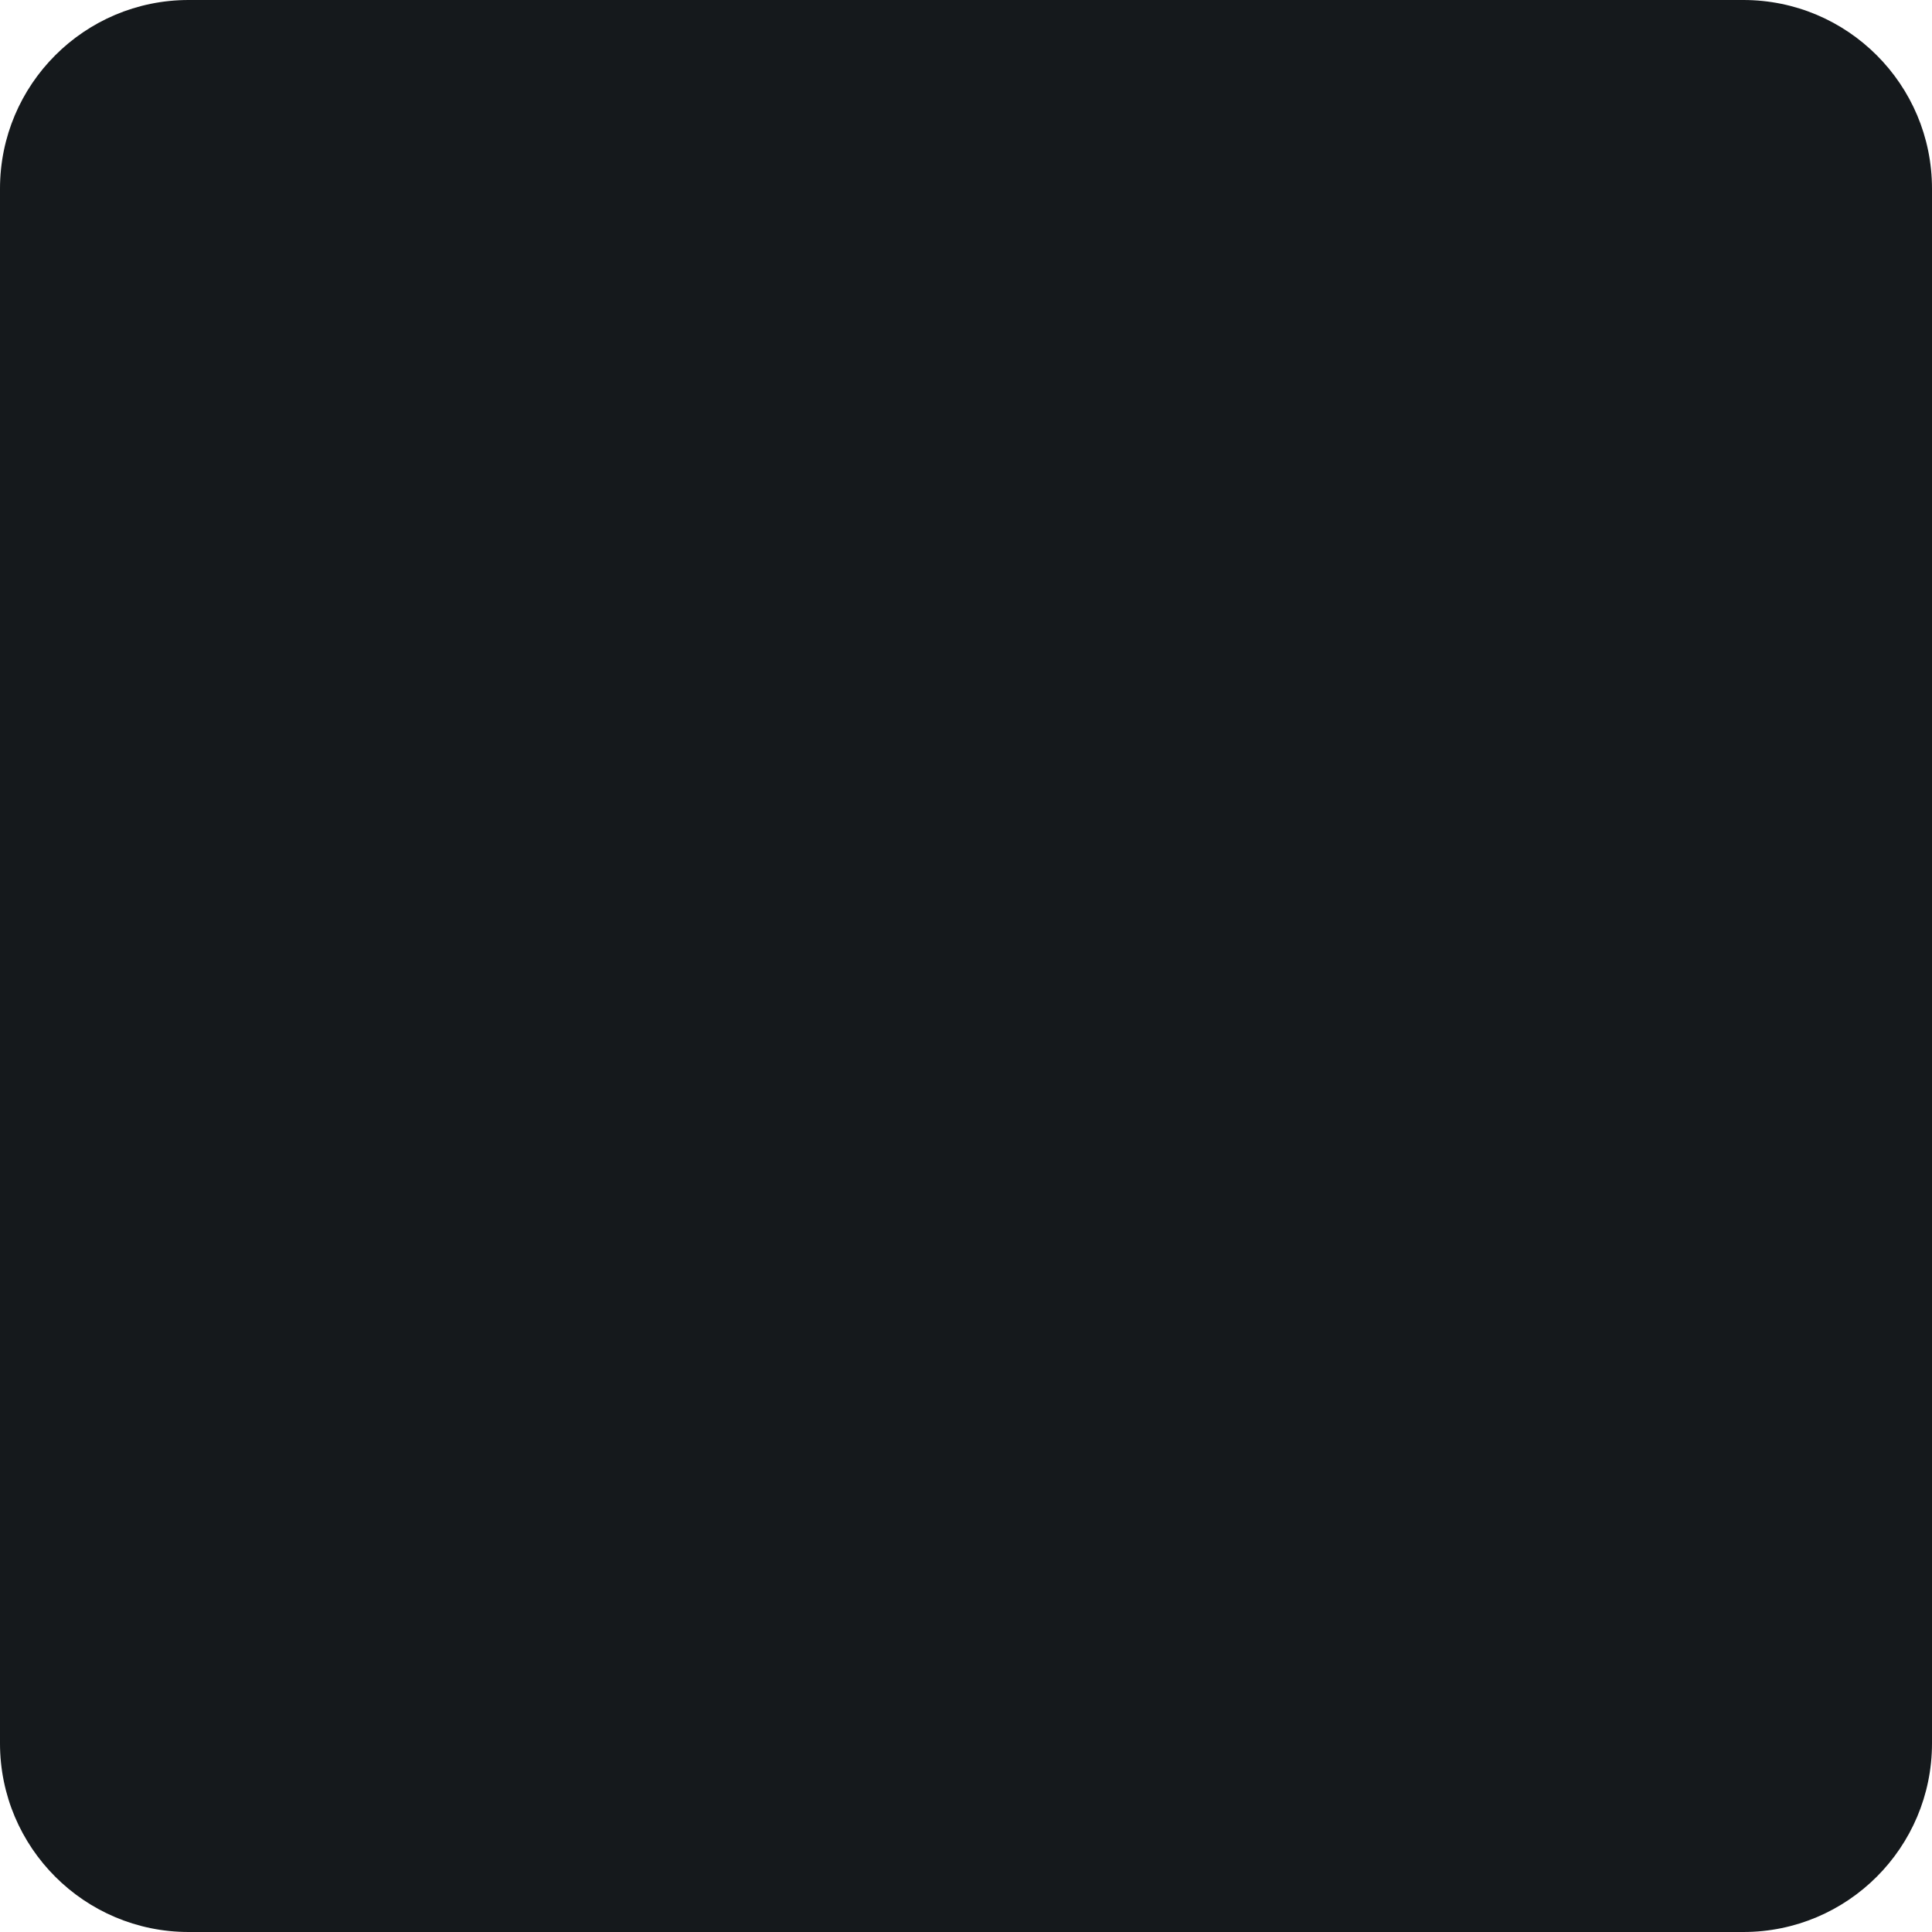
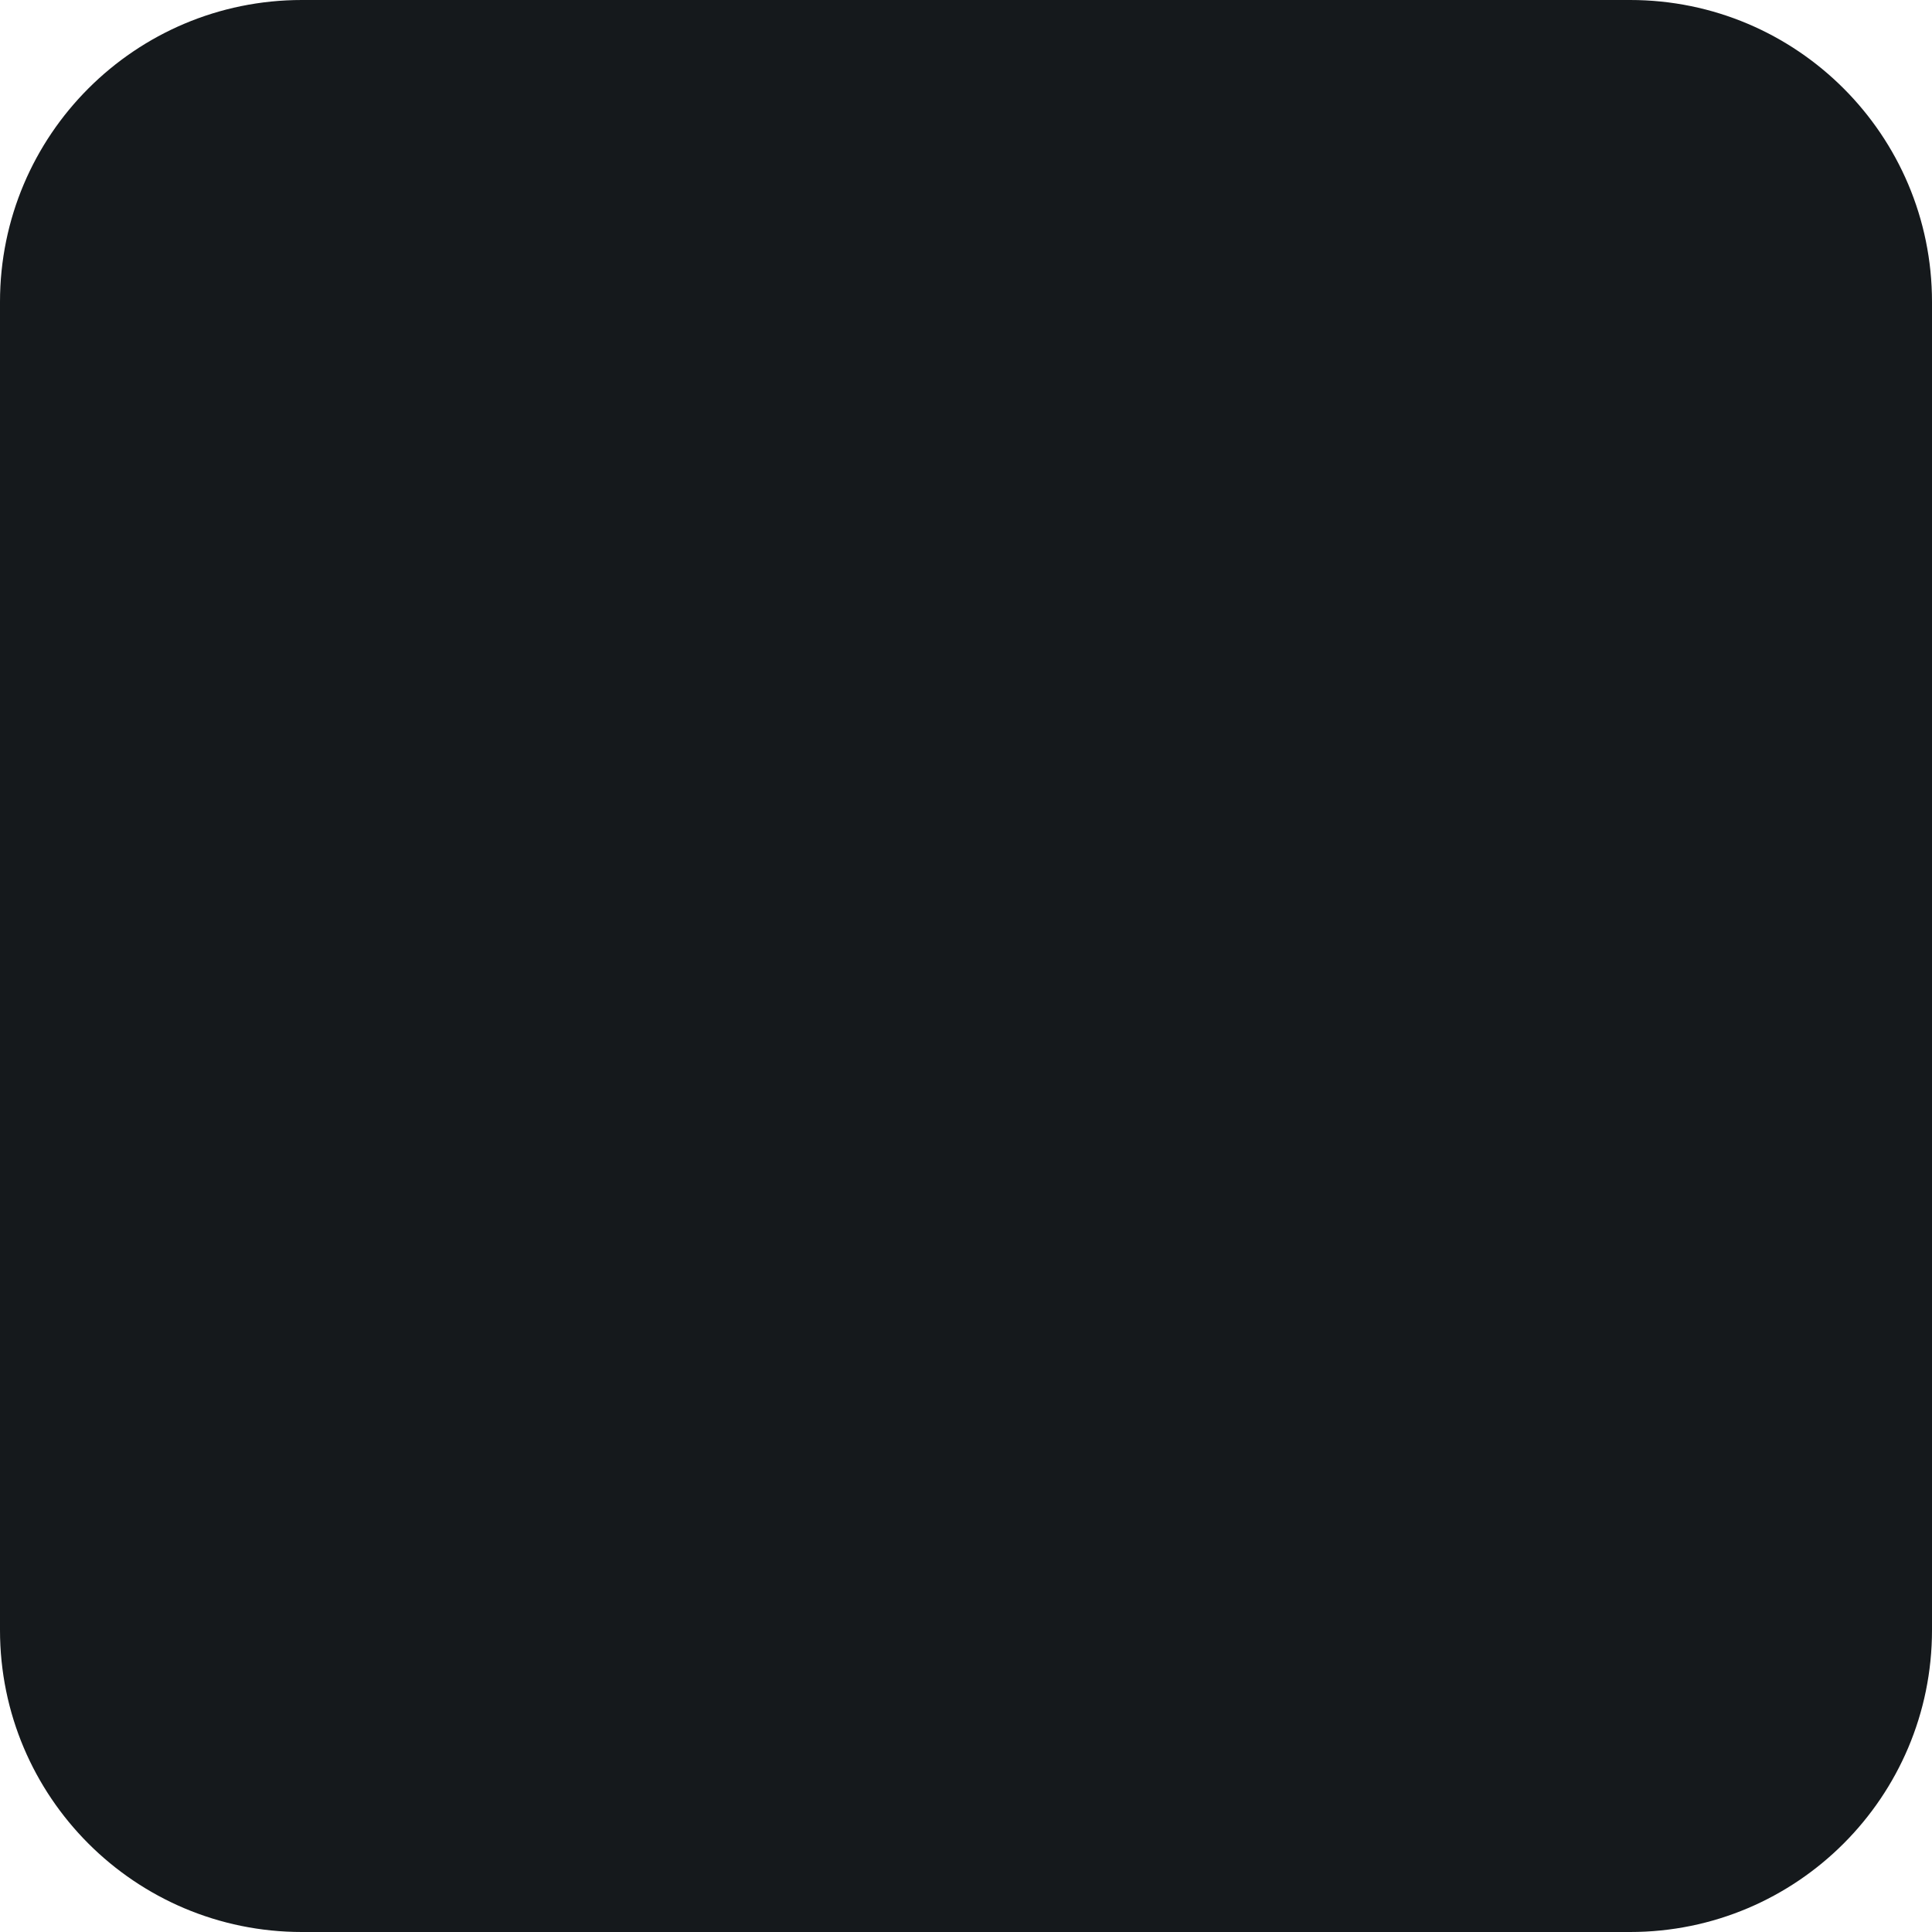
<svg xmlns="http://www.w3.org/2000/svg" width="256" height="256" title="Icon Name" viewBox="0 0 256 256" fill="none" id="id">
  <style>
#id {
    rect {fill: #15191C}

    @media (prefers-color-scheme: light) {
        rect {fill: #F4F2ED}
    }
}
</style>
-   <rect width="256" height="256" rx="25" fill="#15191C" />
+   <rect width="256" height="256" rx="40" fill="#15191C" />
</svg>
